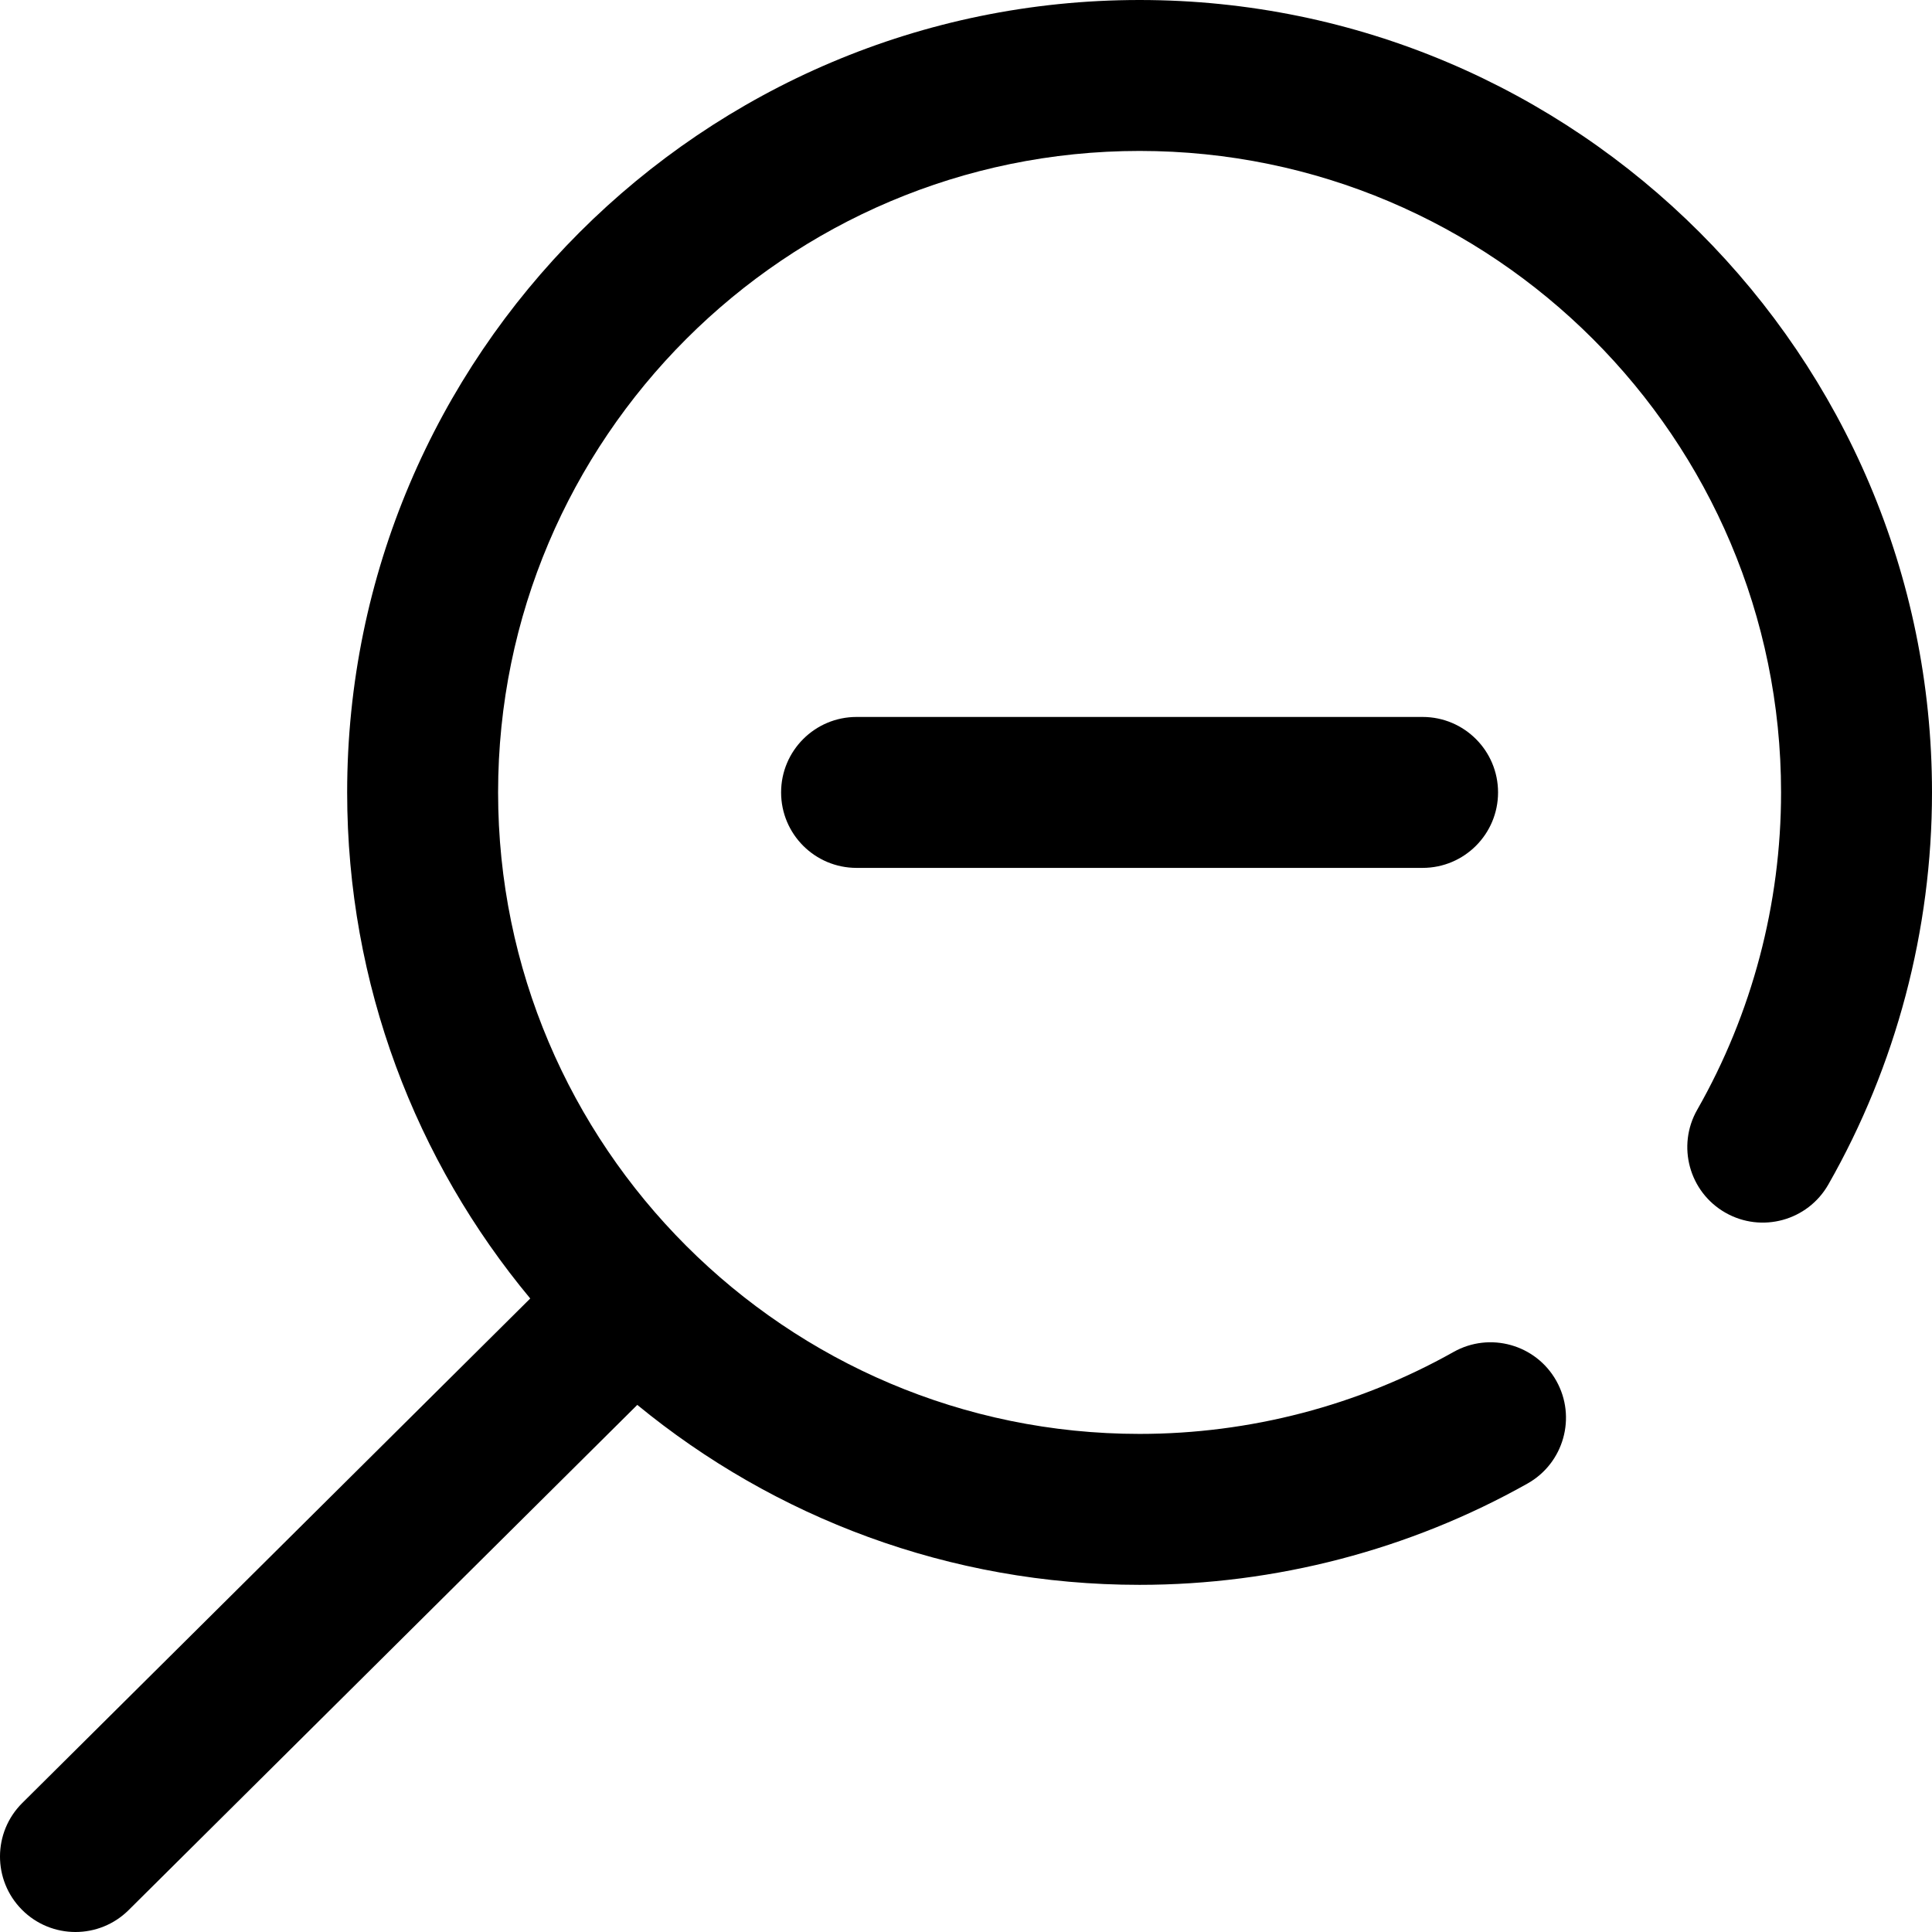
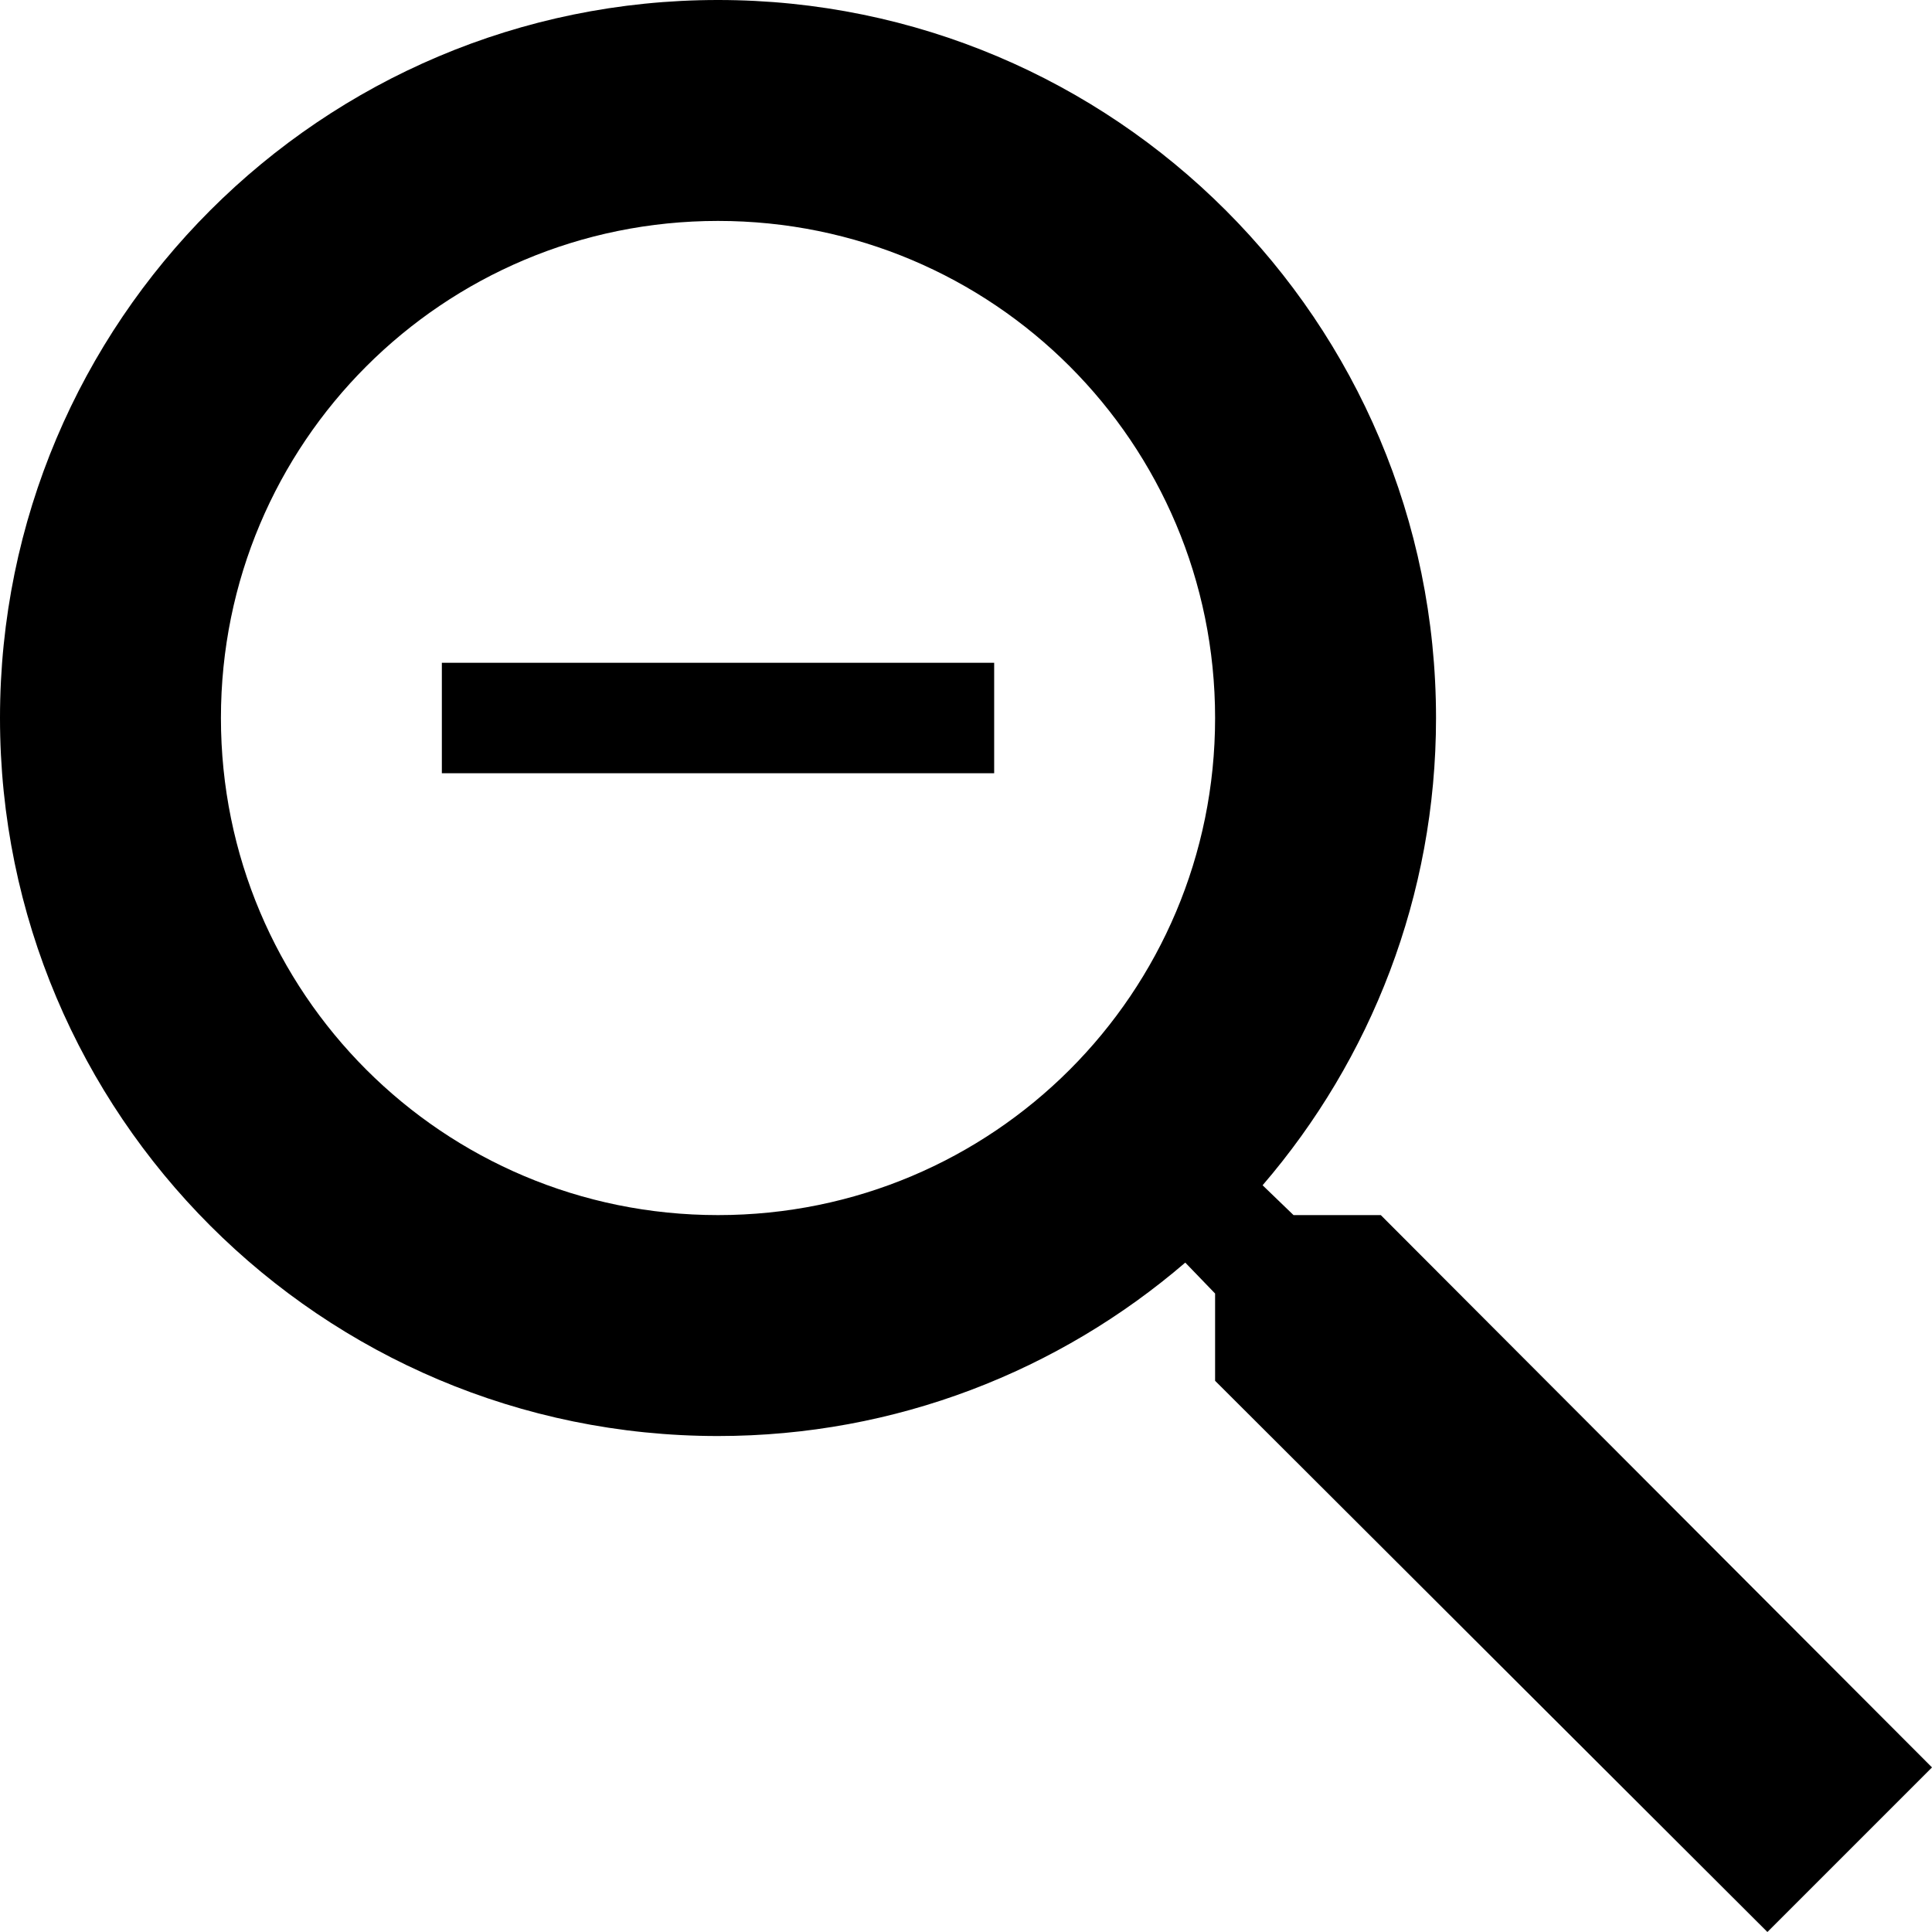
- <svg xmlns="http://www.w3.org/2000/svg" version="1.1" id="Capa_1" x="0px" y="0px" viewBox="0 0 512 512" style="enable-background:new 0 0 512 512;" xml:space="preserve">
+ <svg xmlns="http://www.w3.org/2000/svg" version="1.1" id="Capa_1" x="0px" y="0px" viewBox="0 0 373.12 373.12" style="enable-background:new 0 0 373.12 373.12;" xml:space="preserve">
  <g>
    <g>
-       <path d="M377,190H227c-11.046,0-20,8.954-20,20s8.954,20,20,20h150c11.046,0,20-8.954,20-20S388.046,190,377,190z" />
-     </g>
-   </g>
-   <g>
-     <g>
-       <path d="M302,0C186.206,0,92,94.206,92,210c0,50.944,18.234,97.709,48.519,134.112L5.906,477.81    c-7.837,7.784-7.88,20.447-0.097,28.284C9.719,510.03,14.859,512,20,512c5.095,0,10.192-1.936,14.093-5.81L168.89,372.31    C205.148,402.098,251.523,420,302,420c36.026,0,71.576-9.283,102.804-26.846c9.628-5.414,13.043-17.608,7.628-27.236    c-5.414-9.627-17.608-13.044-27.236-7.628C359.942,372.493,331.173,380,302,380c-93.738,0-170-76.262-170-170S208.262,40,302,40    s170,76.262,170,170c0,29.531-7.683,58.609-22.217,84.091c-5.473,9.595-2.131,21.809,7.463,27.282    c9.596,5.472,21.809,2.131,27.282-7.463C502.5,282.4,512,246.469,512,210C512,94.206,417.794,0,302,0z" />
+       <g>
+         <rect x="85.333" y="128" width="106.667" height="21.333" />
+         <path d="M266.667,234.667h-16.853l-5.973-5.76c20.907-24.32,33.493-55.893,33.493-90.24C277.333,62.08,215.253,0,138.667,0     S0,62.08,0,138.667s62.08,138.667,138.667,138.667c34.347,0,65.92-12.587,90.24-33.493l5.76,5.973v16.853L341.333,373.12     l31.787-31.787L266.667,234.667z M138.667,234.667c-53.12,0-96-42.88-96-96s42.88-96,96-96s96,42.88,96,96     S191.787,234.667,138.667,234.667z" />
+       </g>
    </g>
  </g>
  <g>
</g>
  <g>
</g>
  <g>
</g>
  <g>
</g>
  <g>
</g>
  <g>
</g>
  <g>
</g>
  <g>
</g>
  <g>
</g>
  <g>
</g>
  <g>
</g>
  <g>
</g>
  <g>
</g>
  <g>
</g>
  <g>
</g>
</svg>
